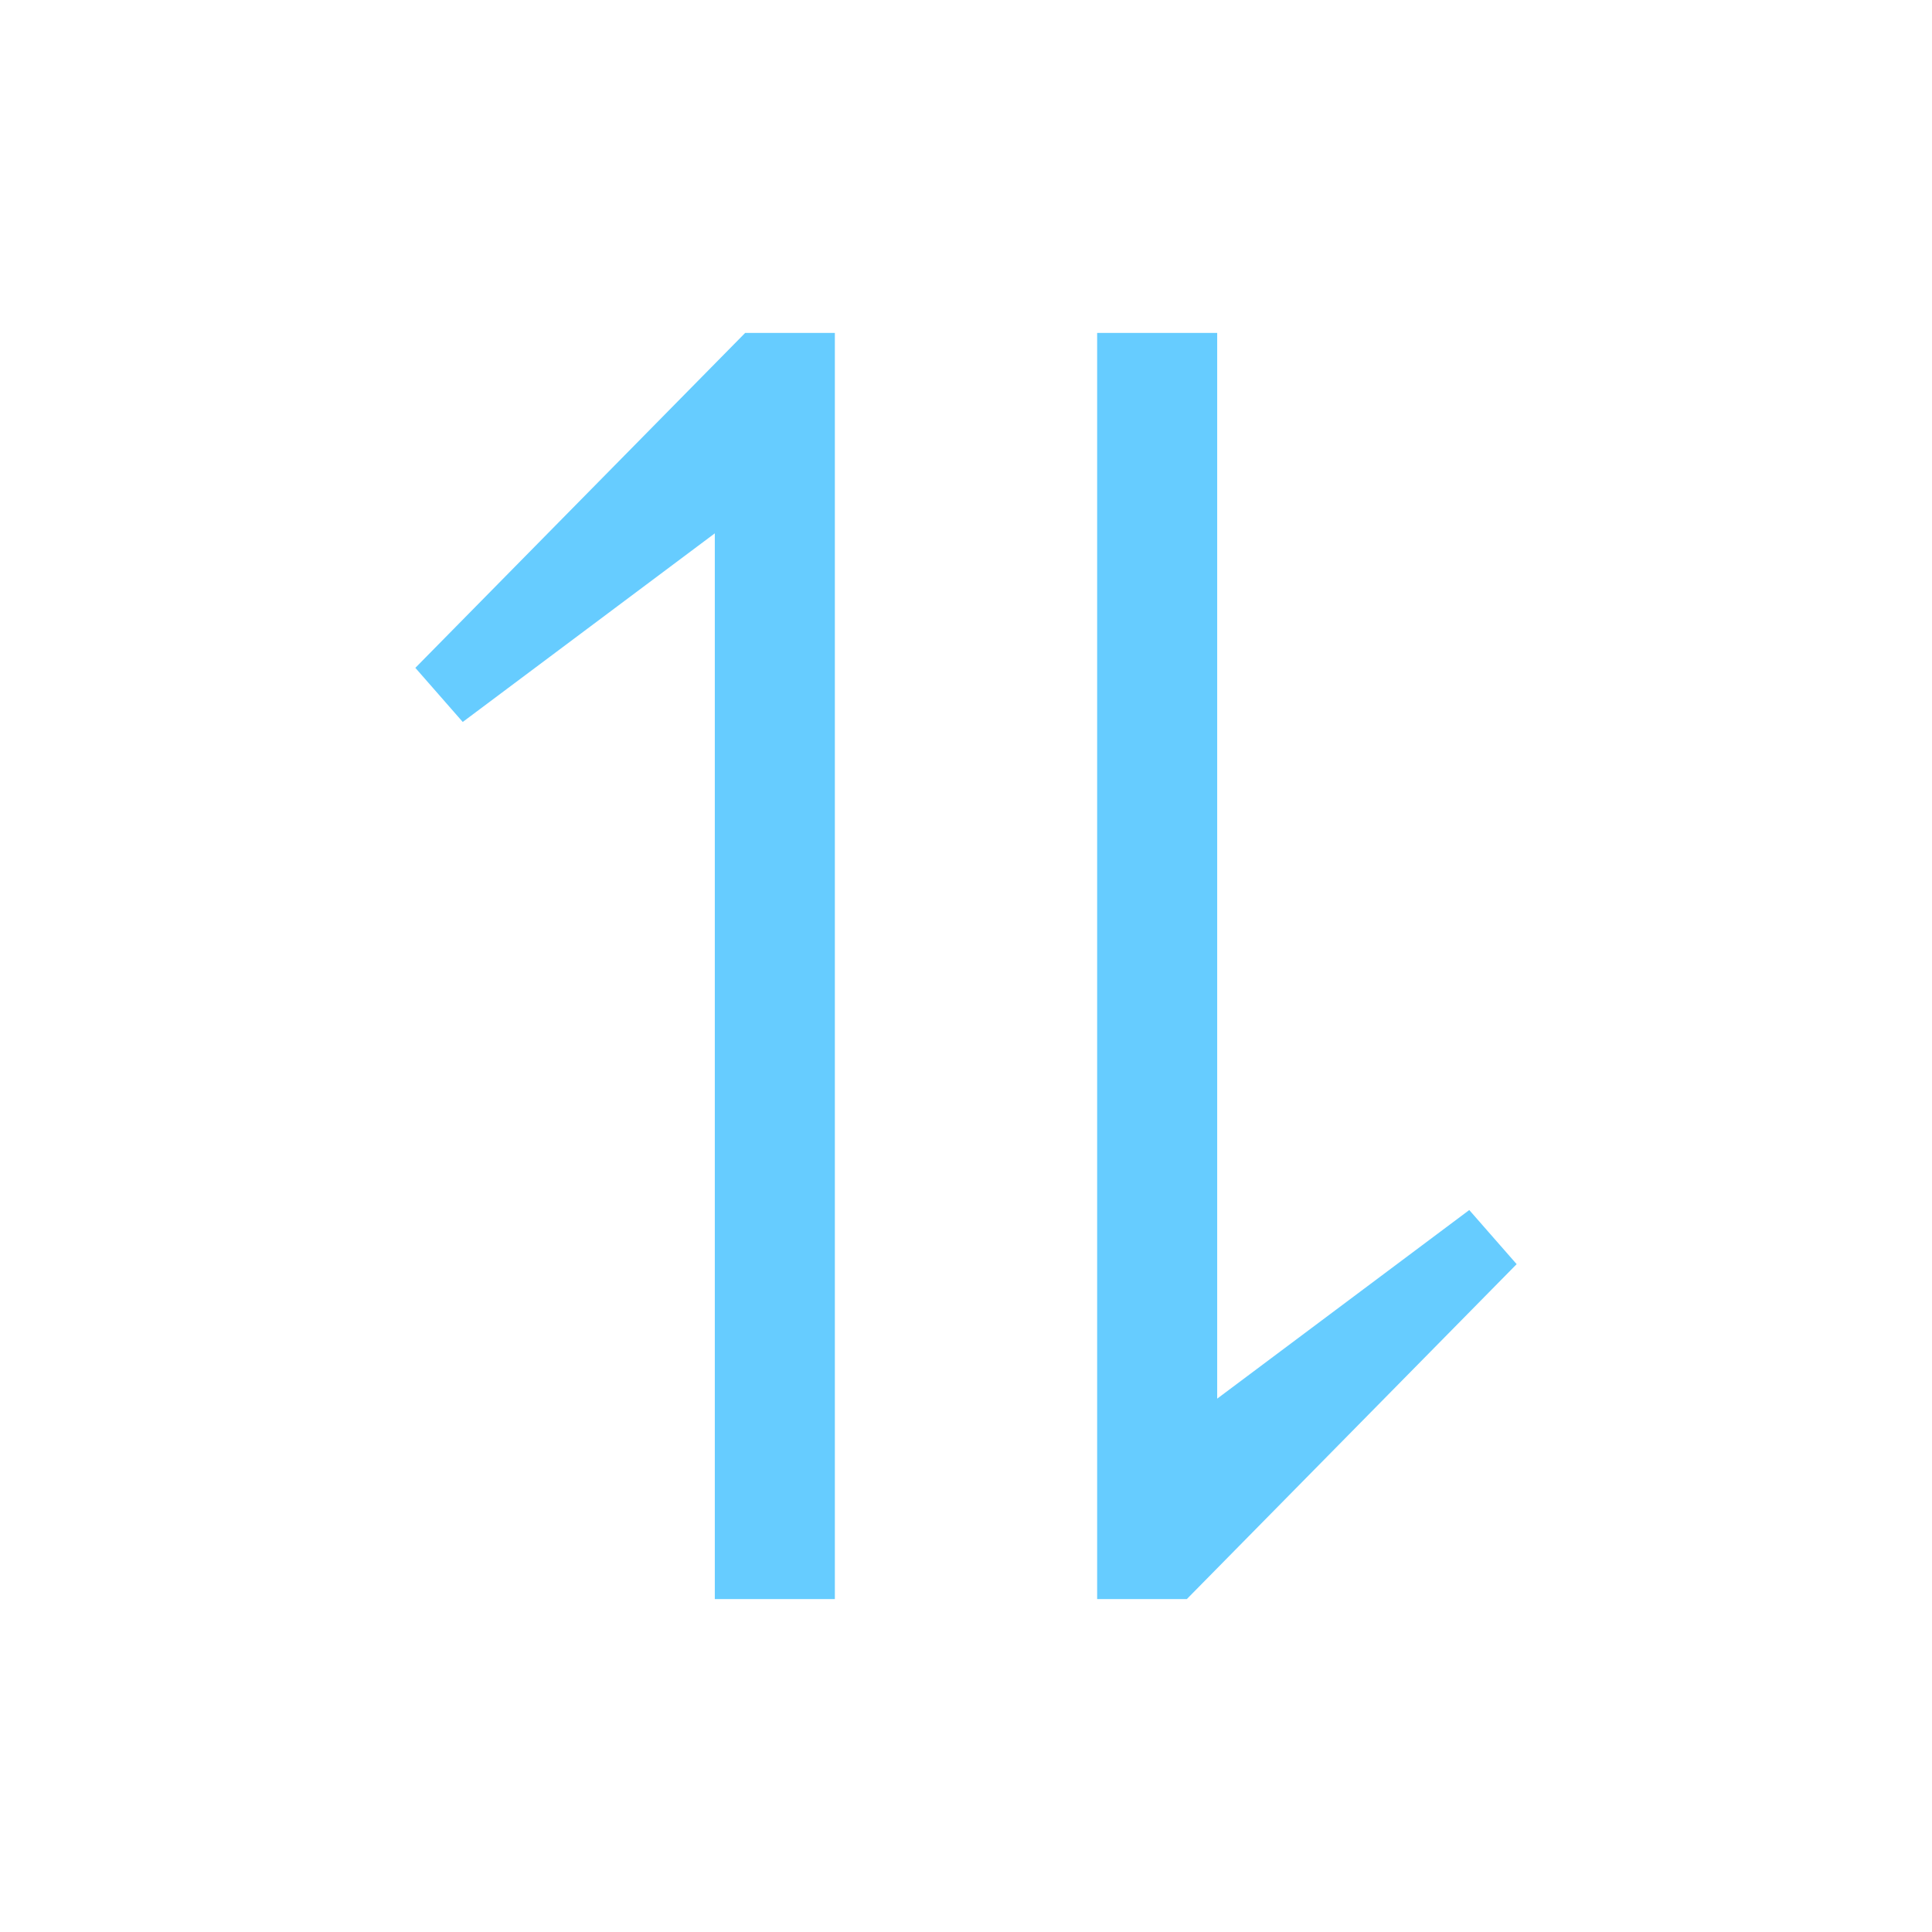
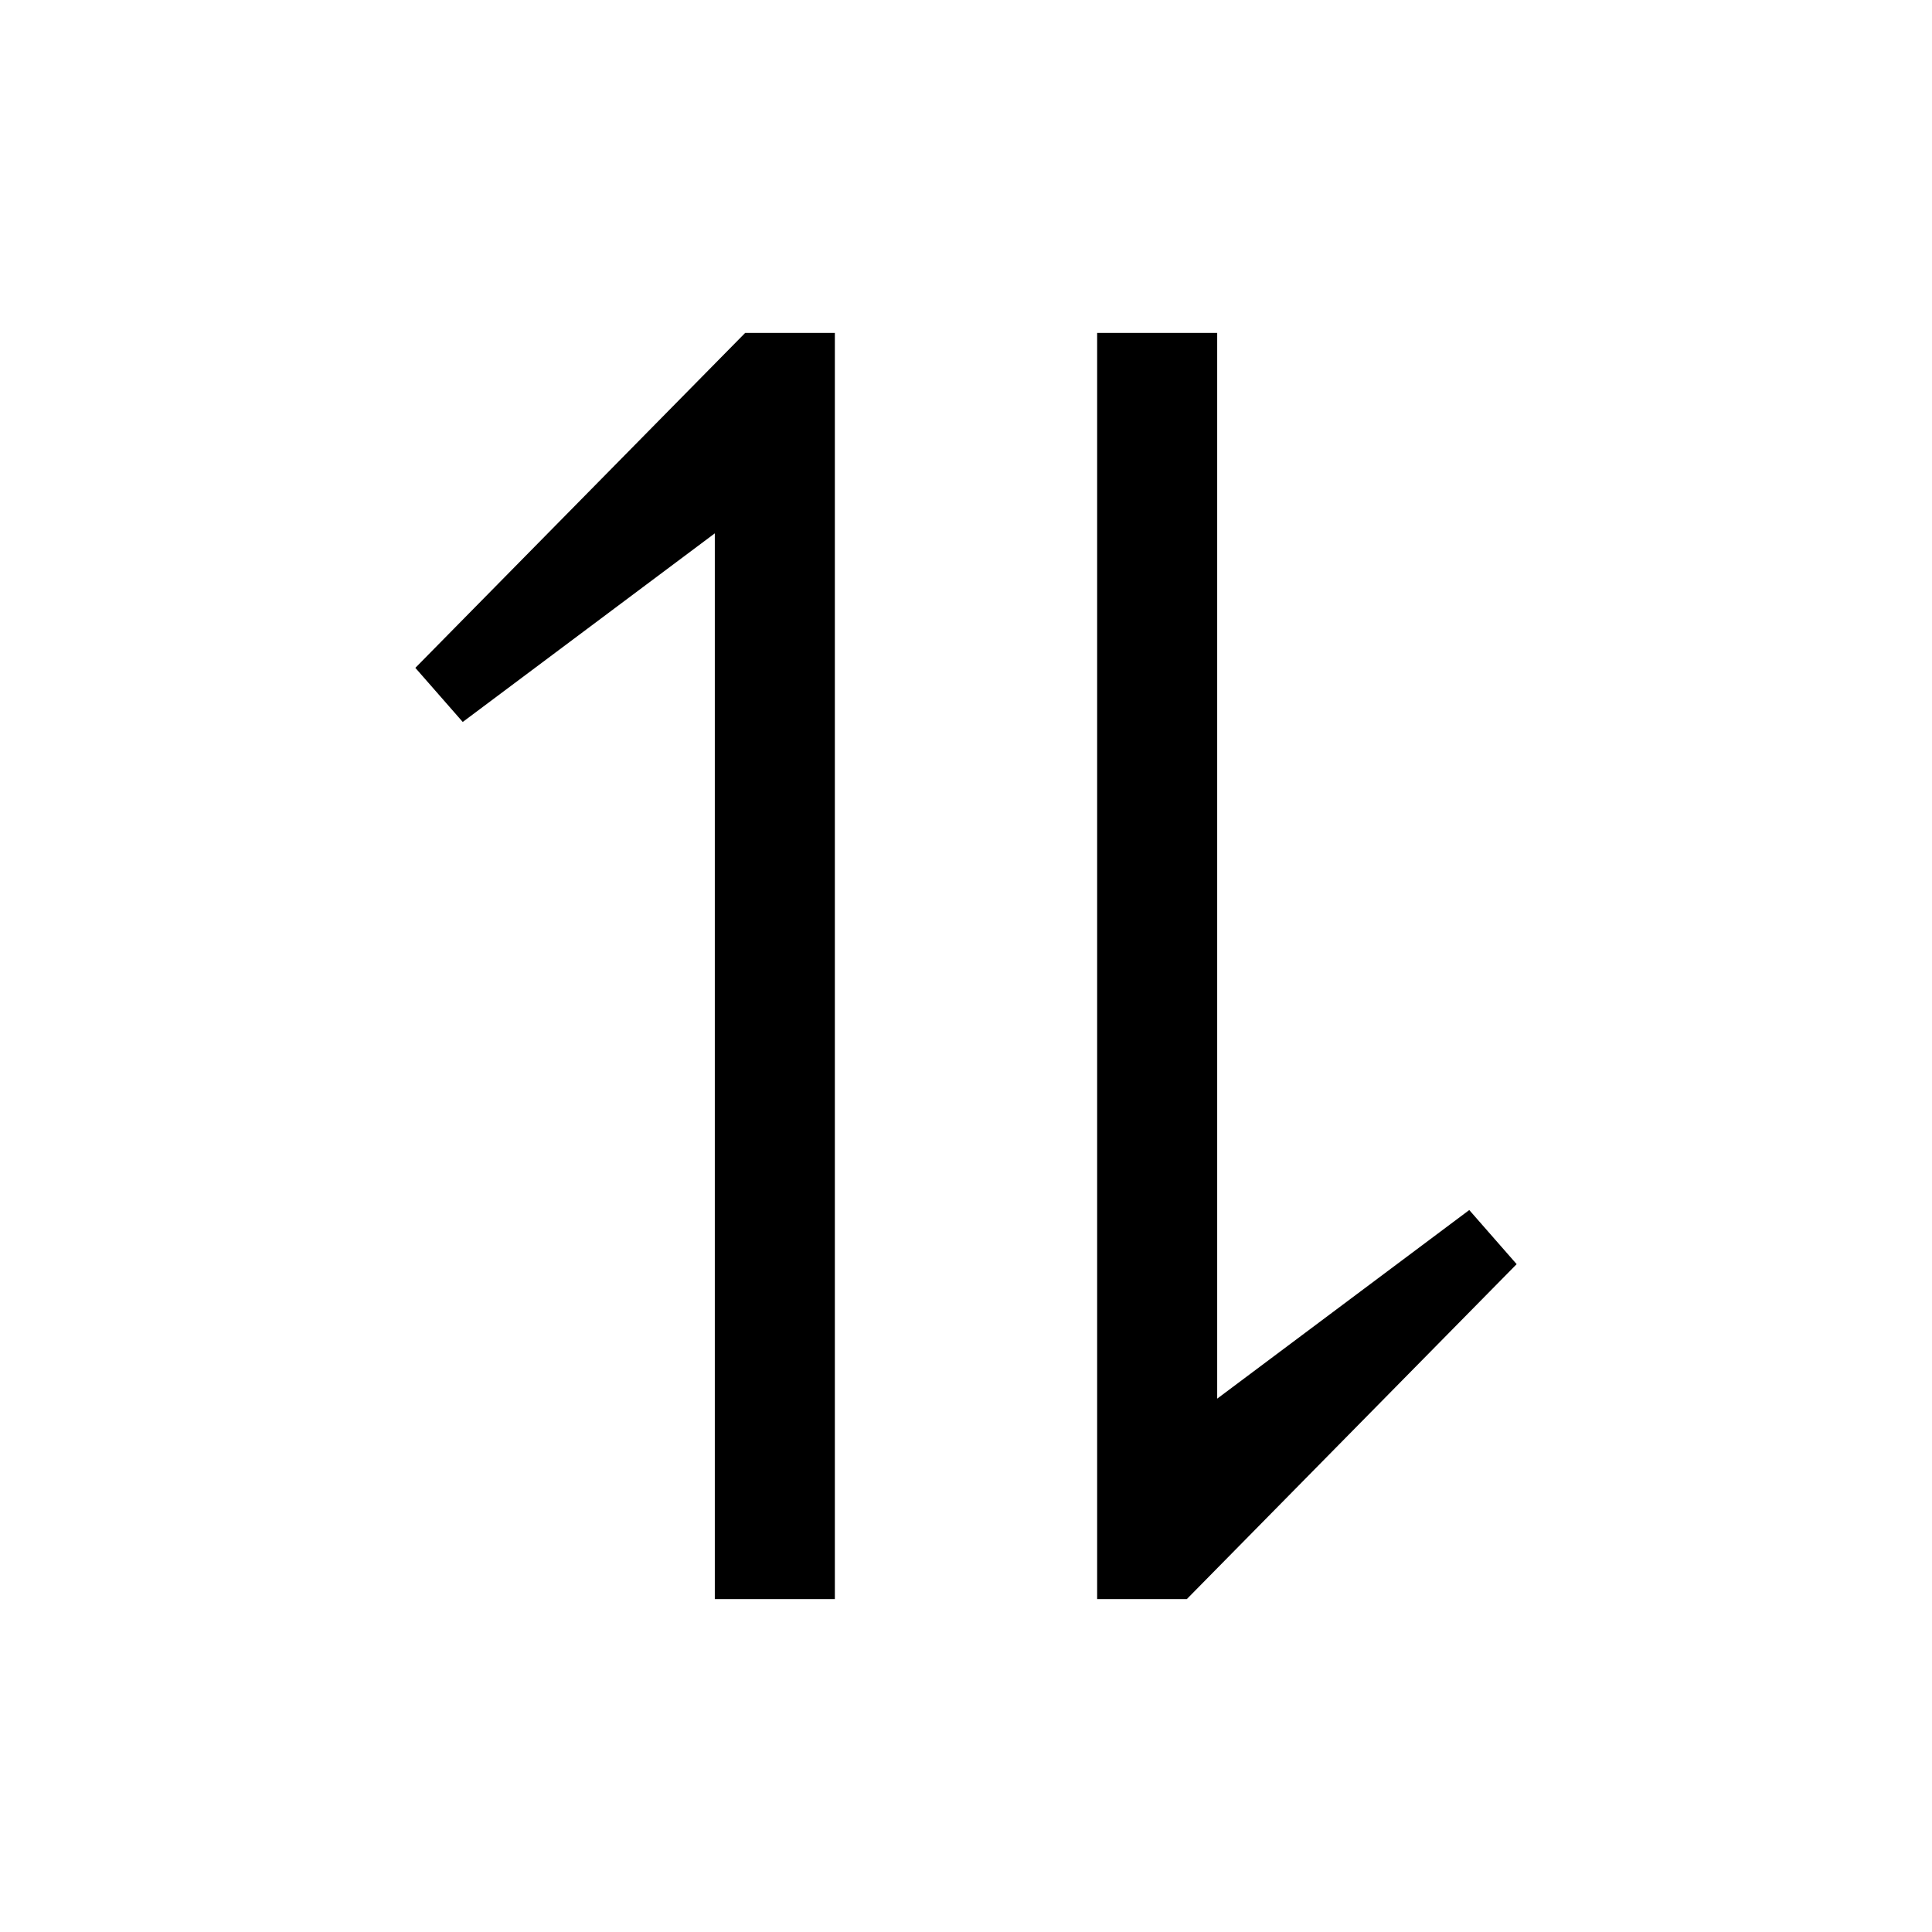
<svg xmlns="http://www.w3.org/2000/svg" width="22" height="22" viewBox="0 0 26.458 26.458" style="display:block">
  <g transform="translate(0,-158.75)">
-     <path fill="#6cf" d="m 9.789,180.649 v -14.595 l -3.452,2.583 -0.649,-0.741 4.517,-4.587 h 1.228 v 17.34 z m 6.88,-17.34 v 14.595 l 3.452,-2.583 0.649,0.741 -4.517,4.587 h -1.228 v -17.34 z" id="text10" style="font-size:23.722px;line-height:1.25;font-family:'Noto Sans Symbols 2';-inkscape-font-specification:'Noto Sans Symbols 2, Normal';stroke-width:0.247" aria-label="⥮" />
+     <path fill="#000" d="m 9.789,180.649 v -14.595 l -3.452,2.583 -0.649,-0.741 4.517,-4.587 h 1.228 v 17.34 z m 6.88,-17.34 v 14.595 l 3.452,-2.583 0.649,0.741 -4.517,4.587 h -1.228 v -17.34 z" id="text10" style="font-size:23.722px;line-height:1.25;font-family:'Noto Sans Symbols 2';-inkscape-font-specification:'Noto Sans Symbols 2, Normal';stroke-width:0.247" aria-label="⥮" />
  </g>
</svg>
